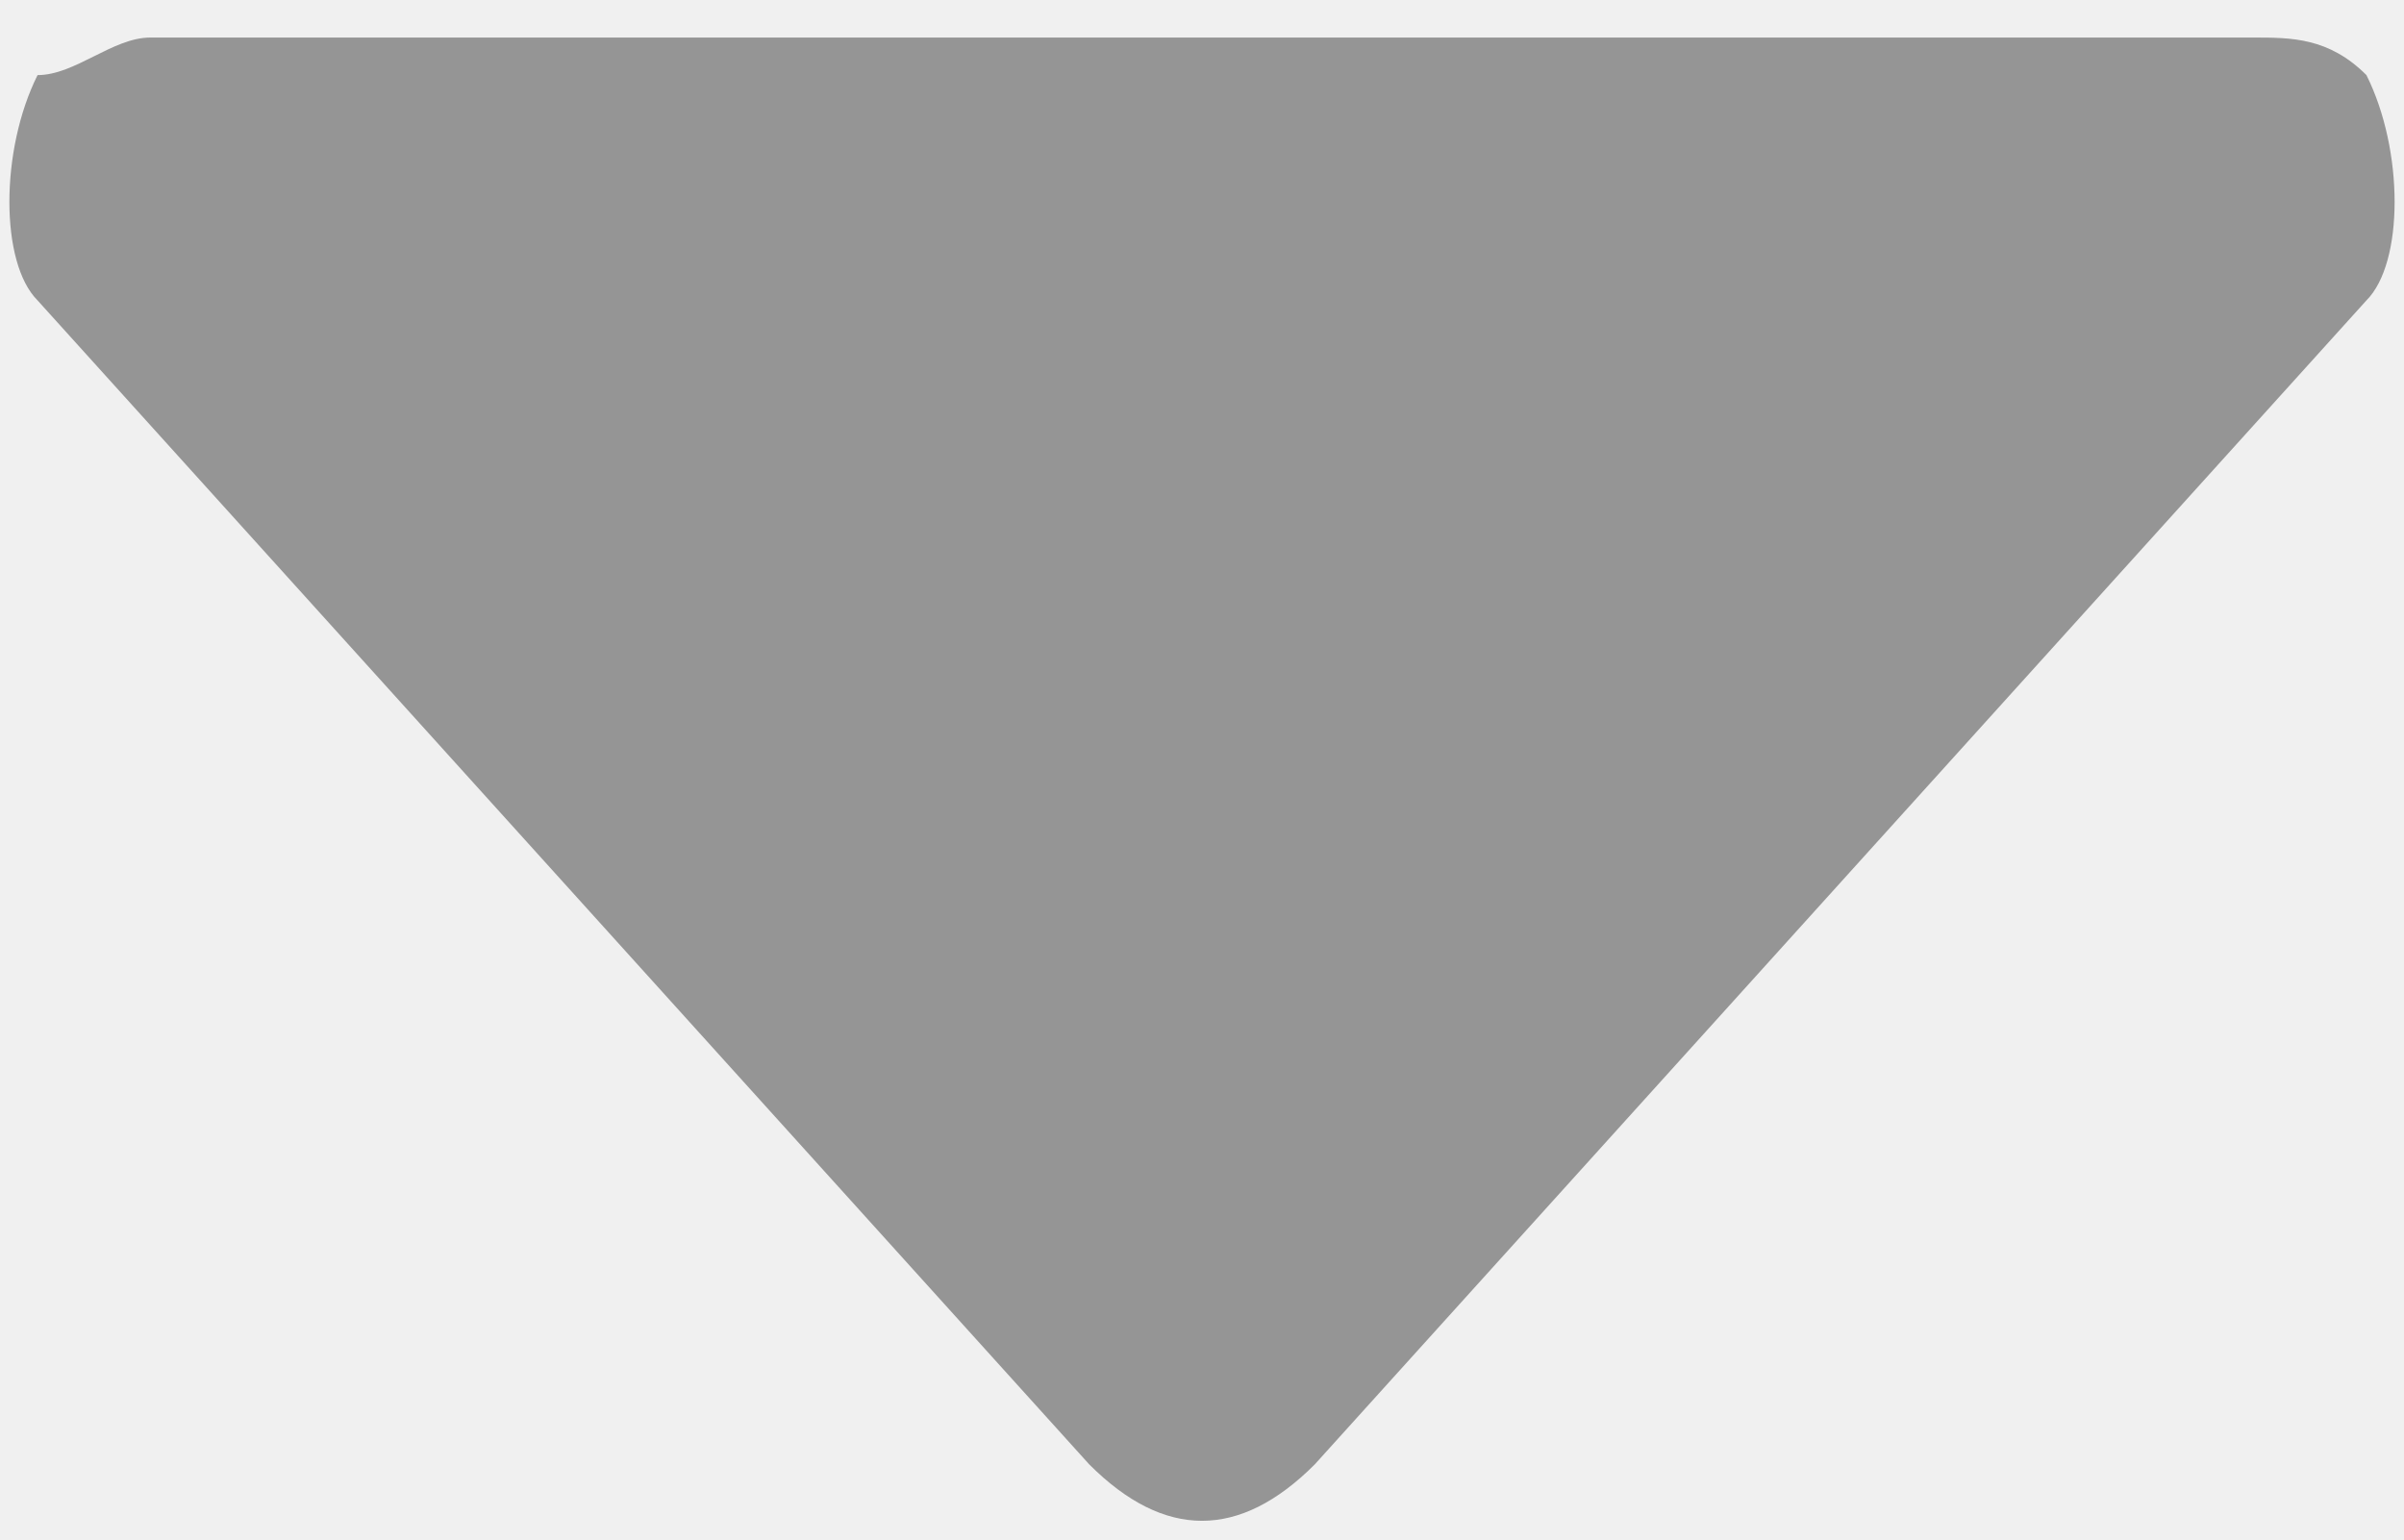
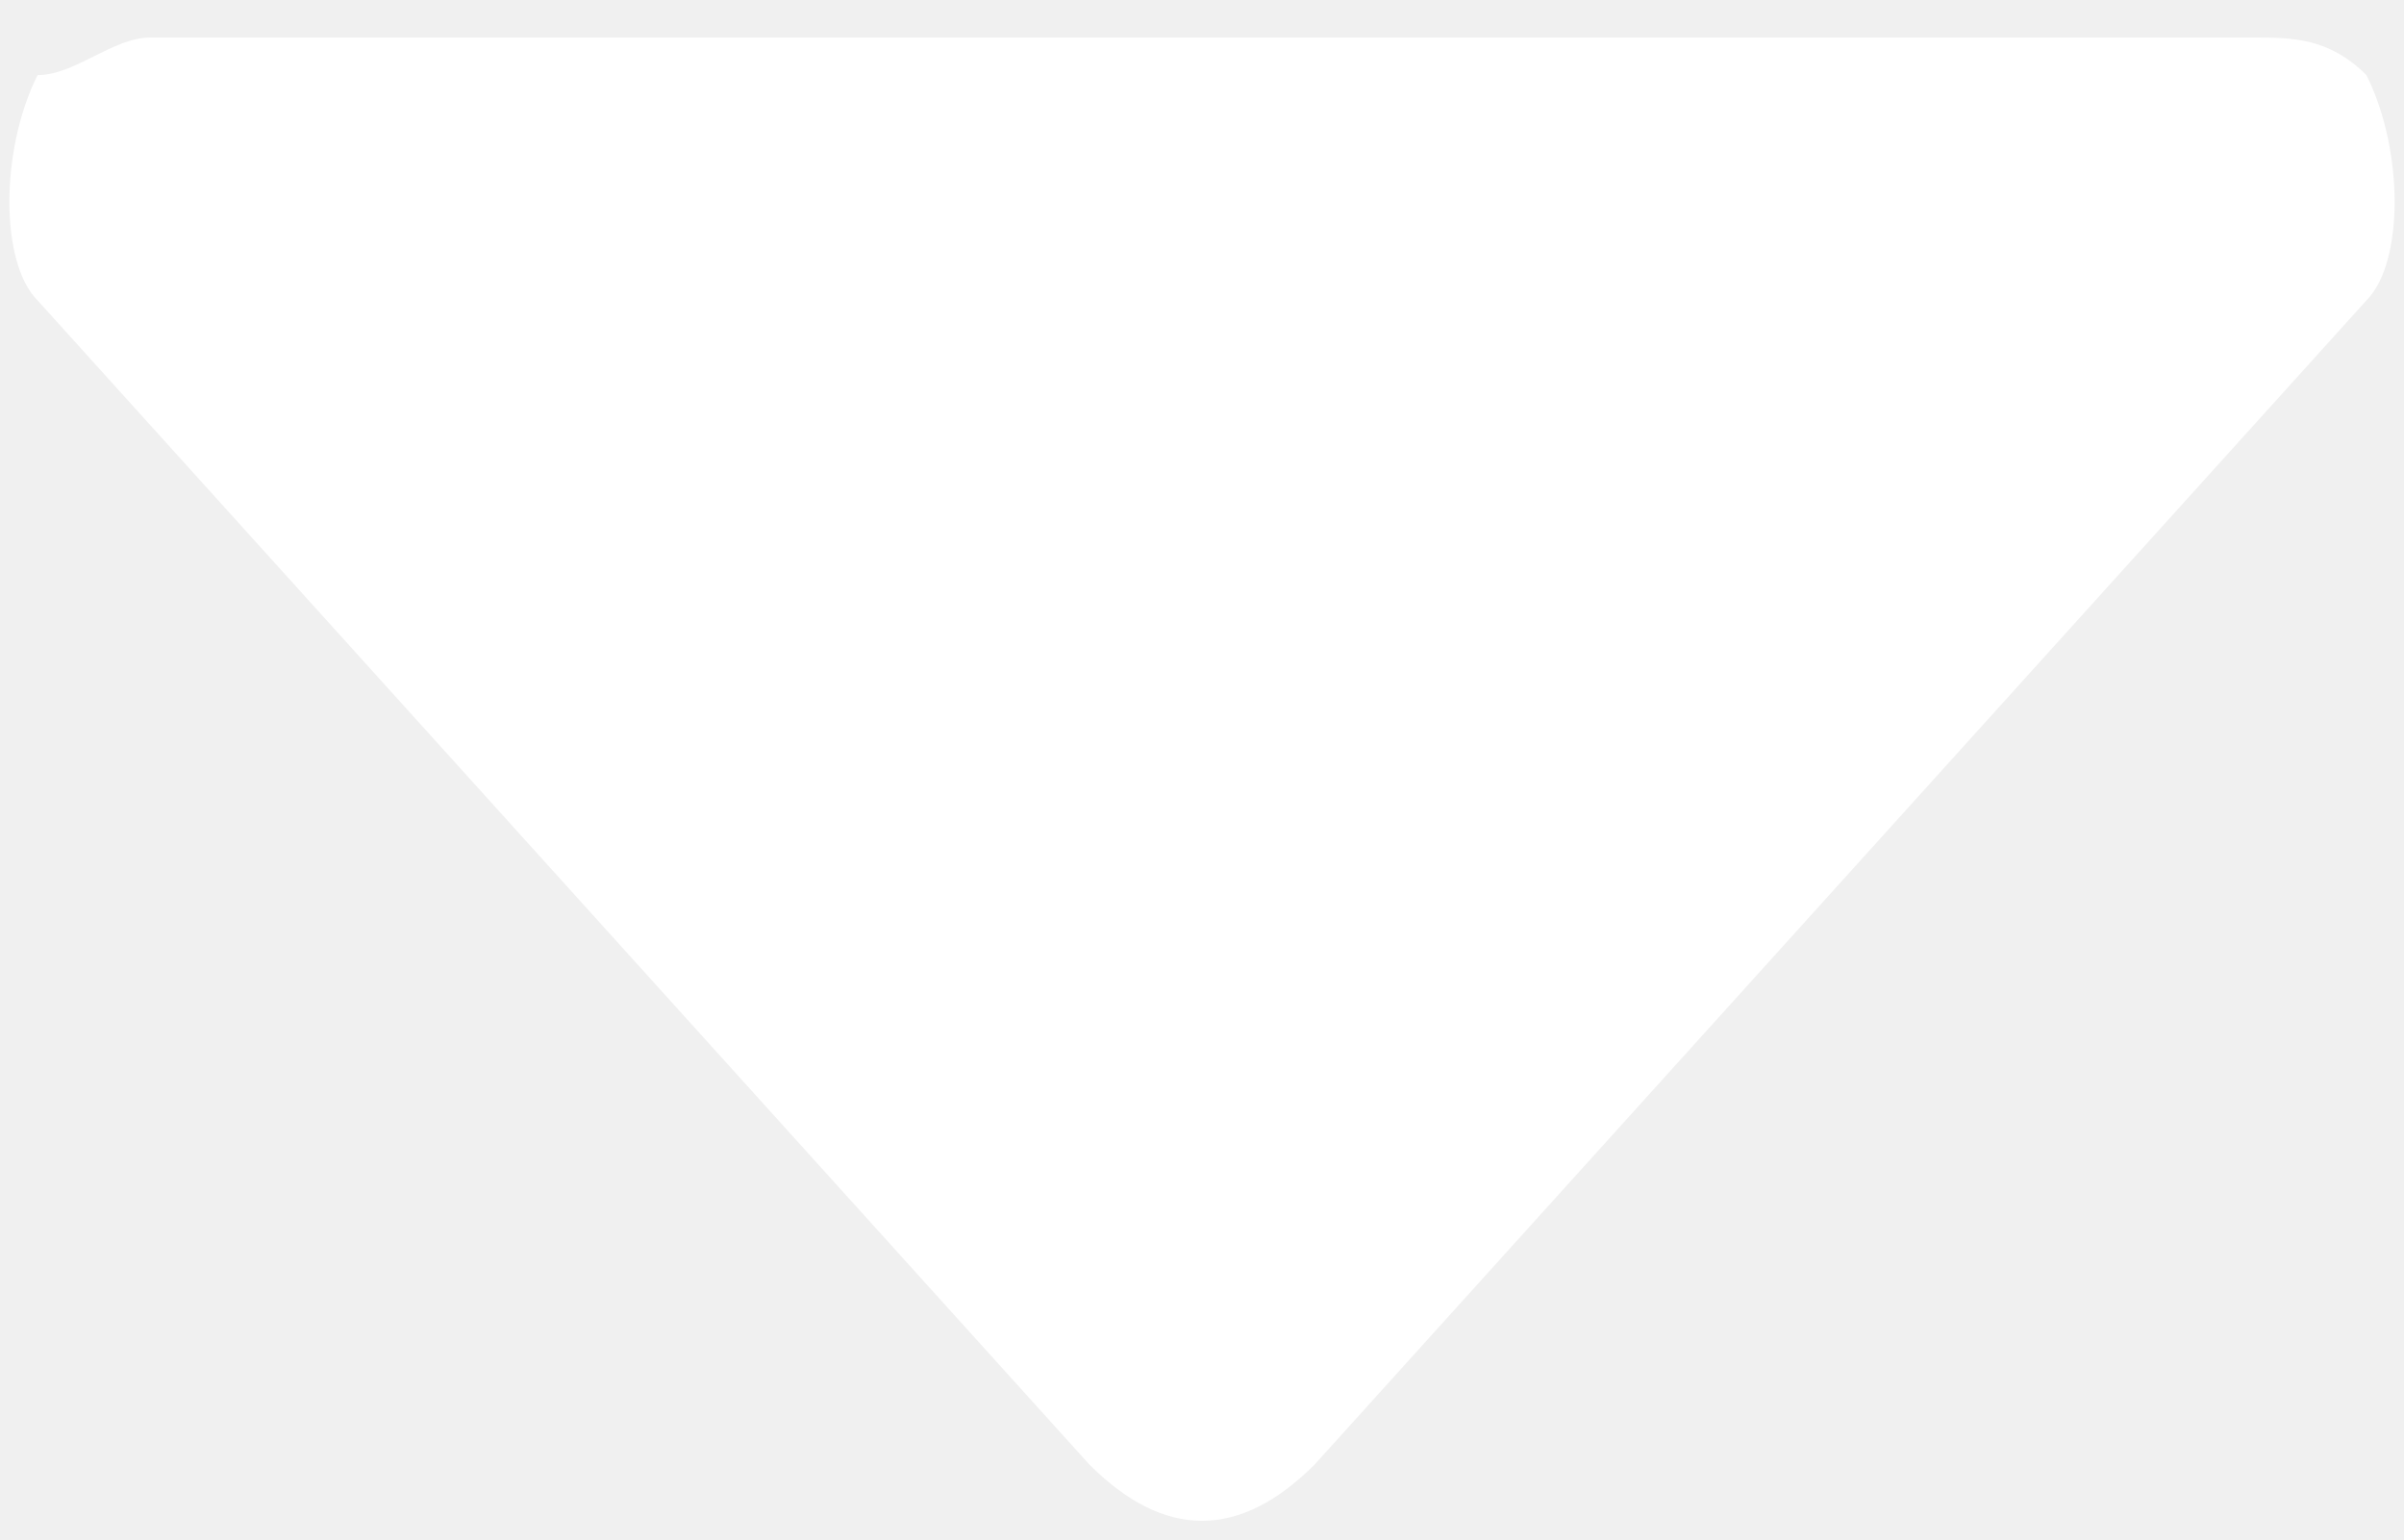
<svg xmlns="http://www.w3.org/2000/svg" xmlns:xlink="http://www.w3.org/1999/xlink" version="1.1" id="Слой_1" x="0px" y="0px" viewBox="0 0 6.4 4.1" enable-background="new 0 0 6.4 4.1" xml:space="preserve">
  <g>
    <g>
      <defs>
        <rect id="SVGID_1_" x="0" y="-0.9" width="7" height="5" />
      </defs>
      <clipPath id="SVGID_2_">
        <use xlink:href="#SVGID_1_" overflow="visible" />
      </clipPath>
-       <path clip-path="url(#SVGID_2_)" fill="#959595" d="M6.3,0.2L6.3,0.2C6.2,0.1,6.1,0.1,6,0.1H0.4c-0.1,0-0.2,0.1-0.3,0.1    C0,0.4,0,0.7,0.1,0.8l2.8,3.1c0.2,0.2,0.4,0.2,0.6,0l0,0l2.8-3.1C6.4,0.7,6.4,0.4,6.3,0.2L6.3,0.2z M6.3,0.2" />
+       <path clip-path="url(#SVGID_2_)" fill="#FFFFFF" d="M6.3,0.2L6.3,0.2C6.2,0.1,6.1,0.1,6,0.1H0.4c-0.1,0-0.2,0.1-0.3,0.1    C0,0.4,0,0.7,0.1,0.8l2.8,3.1c0.2,0.2,0.4,0.2,0.6,0l0,0l2.8-3.1C6.4,0.7,6.4,0.4,6.3,0.2L6.3,0.2z M6.3,0.2" />
    </g>
  </g>
</svg>
